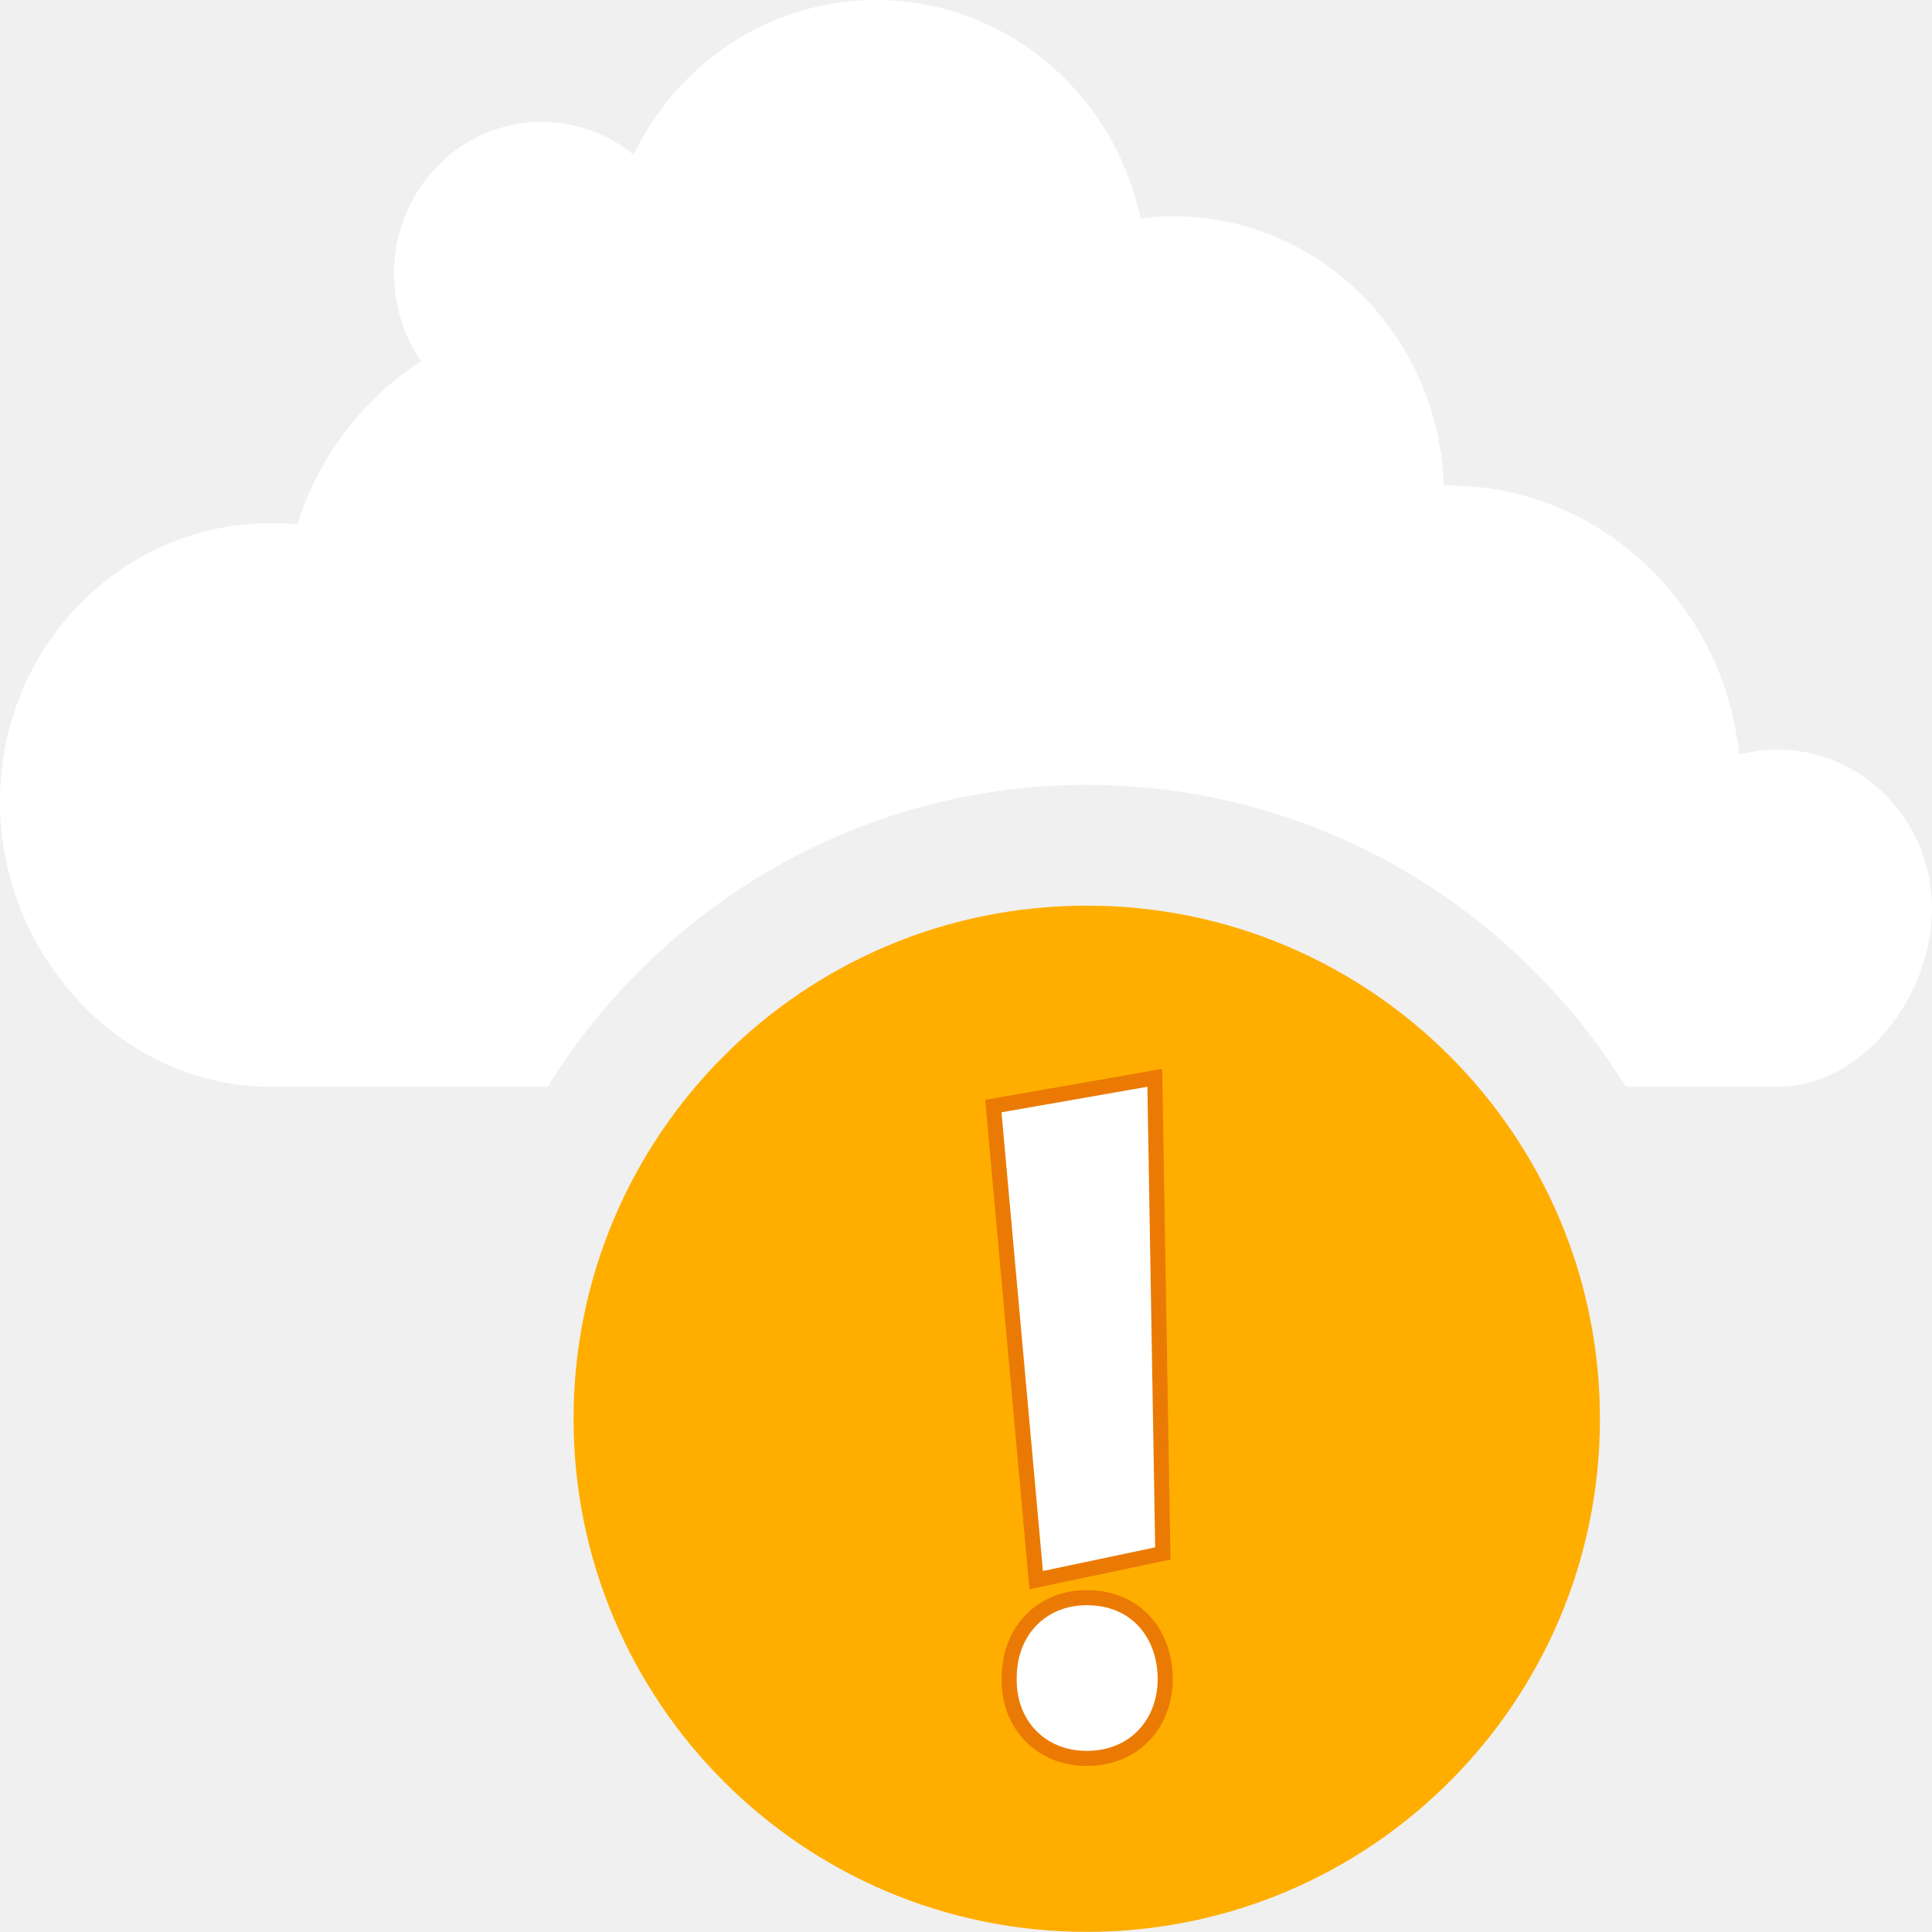
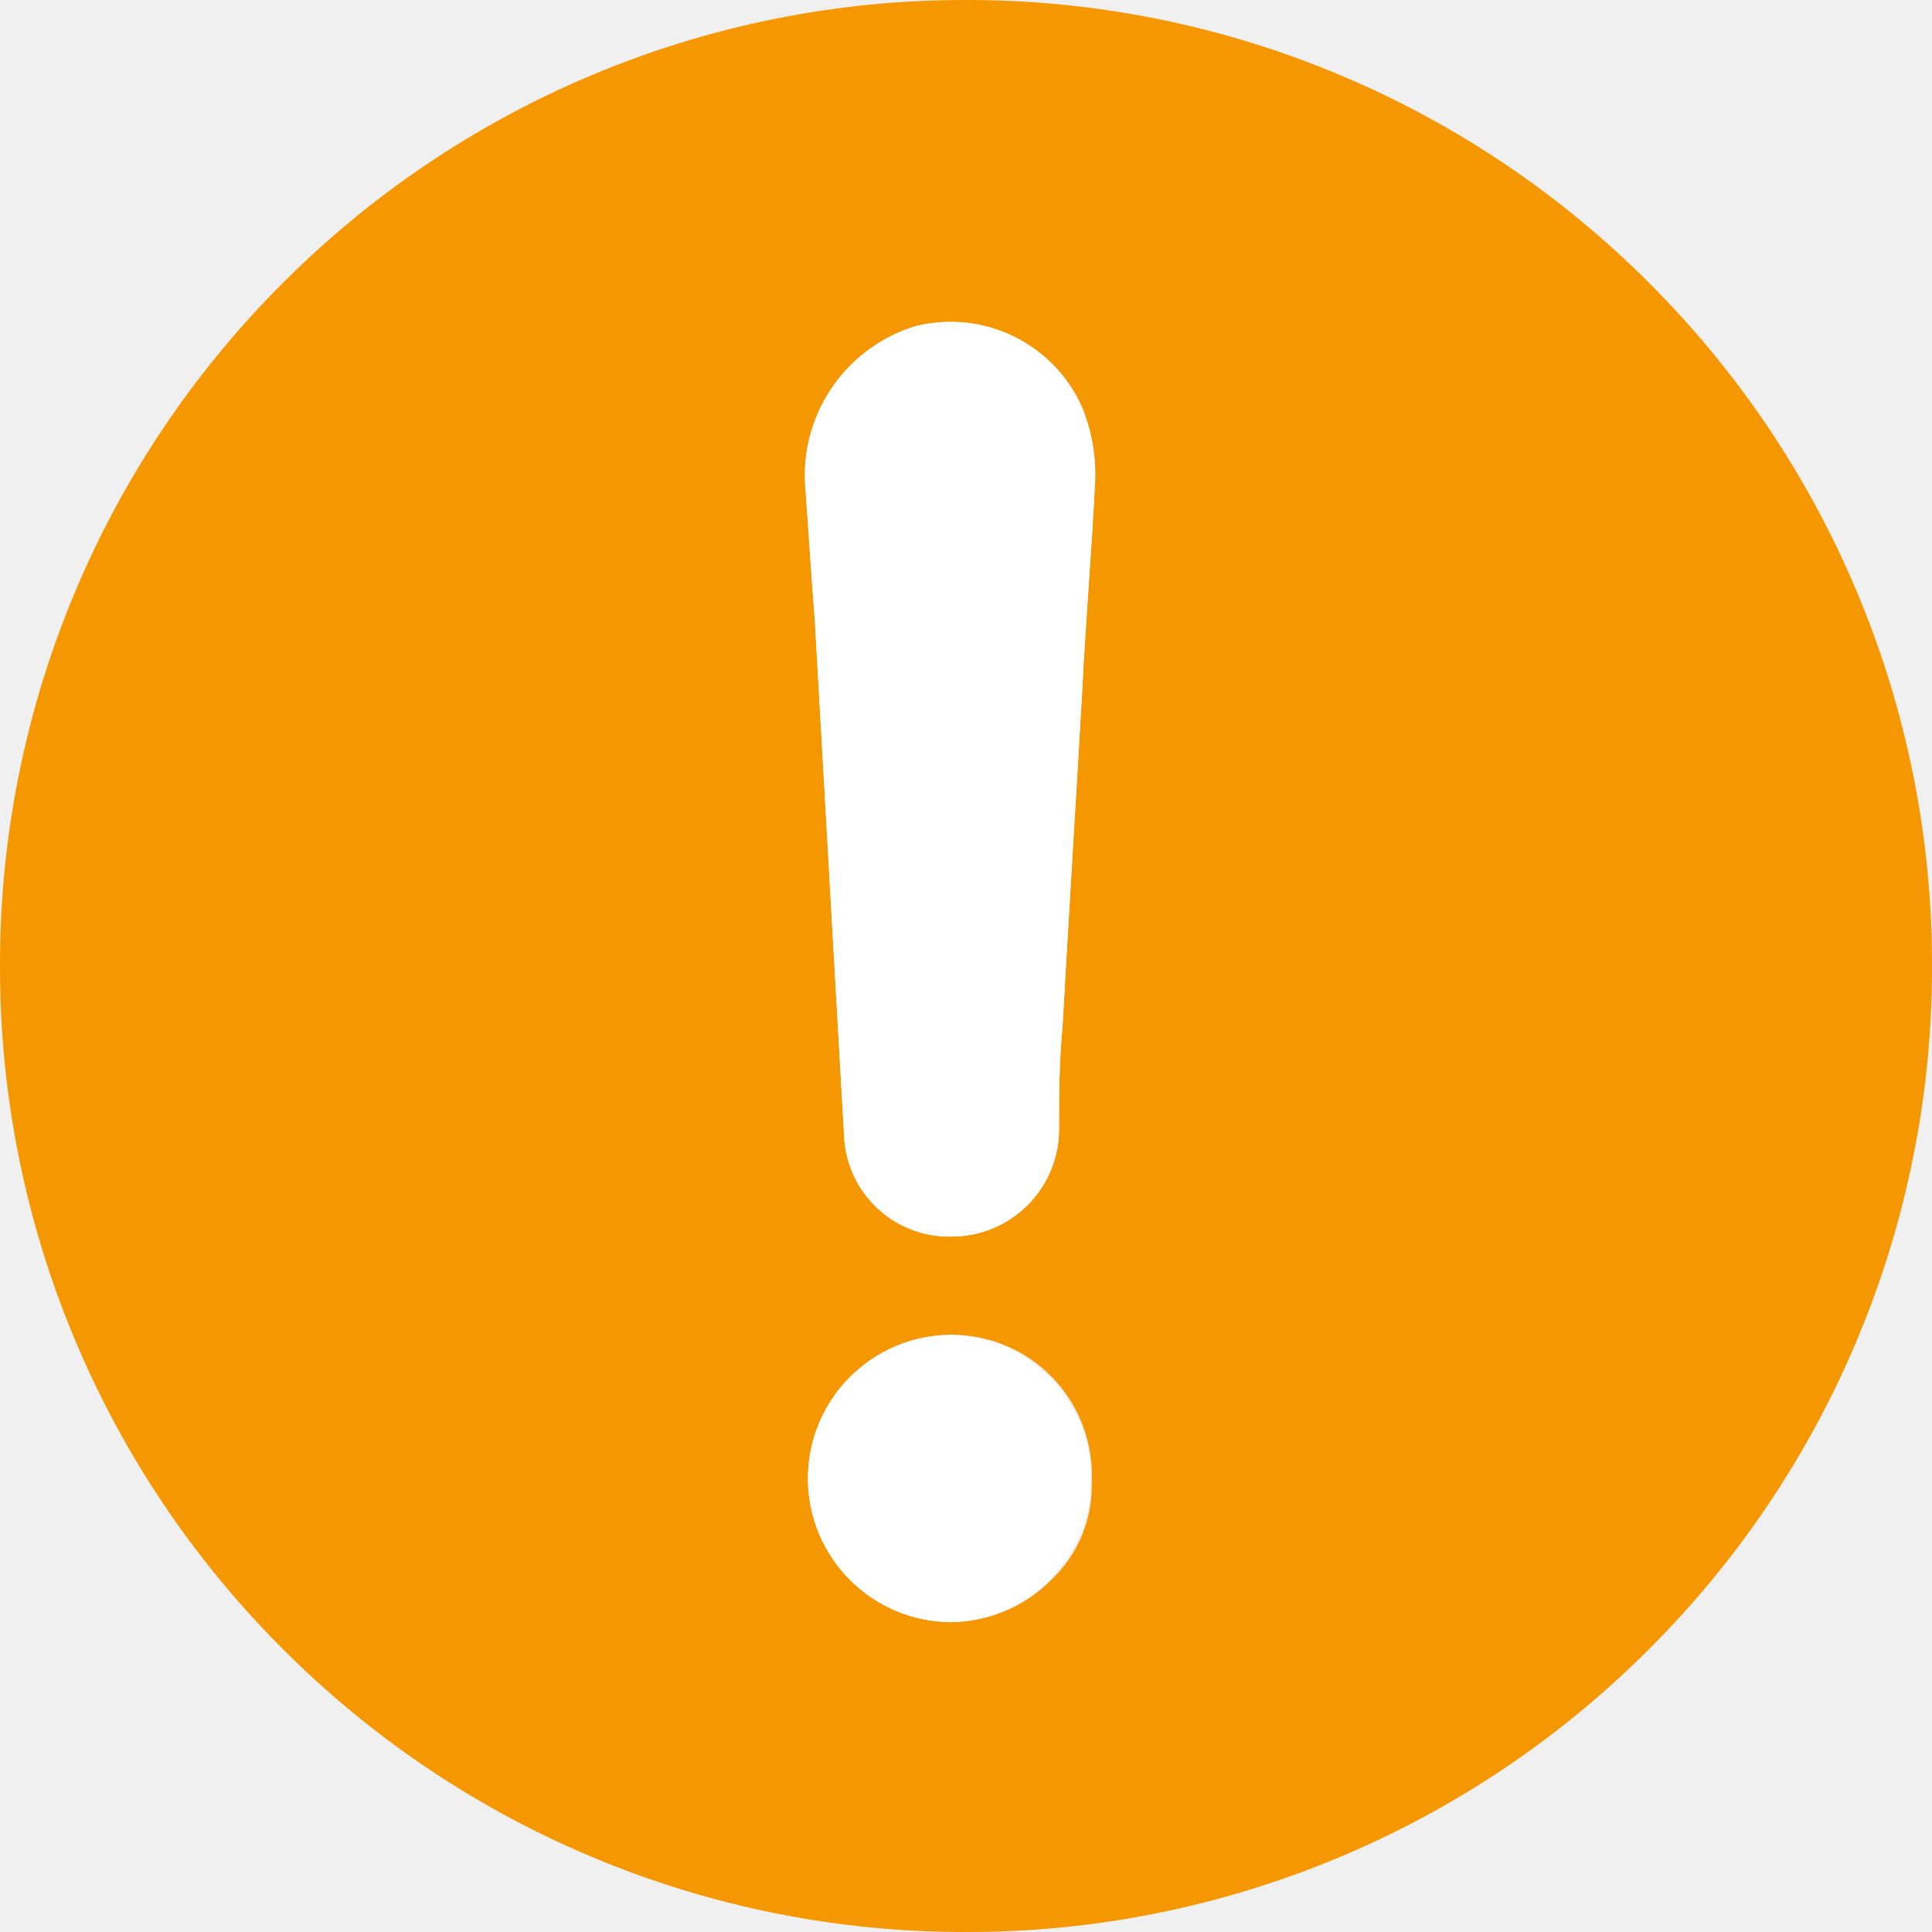
- <svg xmlns="http://www.w3.org/2000/svg" width="512" height="512" viewBox="0 0 32 32" fill="none">
-   <g clip-path="url(#clip0)">
-     <path fill-rule="evenodd" clip-rule="evenodd" d="M28.805 12.498C28.552 9.994 26.491 8.042 23.985 8.042C23.959 8.042 23.936 8.044 23.912 8.044C23.837 5.567 21.86 3.582 19.43 3.582C19.247 3.582 19.069 3.595 18.892 3.616C18.451 1.548 16.659 0 14.512 0C12.749 0 11.226 1.044 10.493 2.563C10.075 2.222 9.549 2.018 8.973 2.018C7.622 2.018 6.526 3.144 6.526 4.532C6.526 5.073 6.694 5.573 6.976 5.983C6.014 6.601 5.279 7.556 4.926 8.687C4.78 8.673 4.633 8.665 4.484 8.665C2.007 8.665 -0.001 10.727 -0.001 13.27C-0.001 15.814 2.007 18 4.484 18H9.072C10.925 15.006 14.227 13 18 13C21.771 13 25.076 15.006 26.927 18H29.436C30.852 18 32 16.503 32 15.049C32 13.594 30.852 12.415 29.436 12.415C29.218 12.415 29.008 12.446 28.805 12.498Z" fill="white" />
-     <path fill-rule="evenodd" clip-rule="evenodd" d="M26.5 23.5C26.5 28.193 22.694 31.998 18 31.998C13.306 31.998 9.5 28.193 9.5 23.5C9.5 18.805 13.306 15 18 15C22.694 15 26.5 18.805 26.5 23.5Z" fill="#FFAE00" />
-     <path fill-rule="evenodd" clip-rule="evenodd" d="M18 26.462C17.622 26.462 17.301 26.602 17.074 26.838C16.849 27.072 16.715 27.402 16.715 27.794C16.707 28.177 16.838 28.511 17.066 28.747C17.292 28.983 17.616 29.125 18 29.125C18.389 29.125 18.711 28.985 18.937 28.753C19.168 28.516 19.301 28.182 19.301 27.794C19.292 27.395 19.158 27.062 18.931 26.829C18.706 26.599 18.39 26.462 18 26.462ZM19.127 17.852L16.453 18.32L17.162 26.172L19.26 25.73L19.127 17.852Z" fill="white" stroke="#EB7A04" stroke-width="0.25" />
+ <svg xmlns="http://www.w3.org/2000/svg" width="32" height="32" viewBox="0 0 32 32">
+   <g id="Group_48" data-name="Group 48" transform="translate(-1334 132)">
+     <path id="Subtraction_39" data-name="Subtraction 39" d="M-515,31a15.9,15.9,0,0,1-6.228-1.257,15.947,15.947,0,0,1-5.086-3.429,15.947,15.947,0,0,1-3.429-5.086A15.9,15.9,0,0,1-531,15a15.9,15.9,0,0,1,1.257-6.228,15.947,15.947,0,0,1,3.429-5.086A15.947,15.947,0,0,1-521.228.257,15.9,15.9,0,0,1-515-1,15.9,15.9,0,0,1-508.772.257a15.946,15.946,0,0,1,5.086,3.429,15.946,15.946,0,0,1,3.429,5.086A15.9,15.9,0,0,1-499,15a15.9,15.9,0,0,1-1.257,6.228,15.946,15.946,0,0,1-3.429,5.086,15.946,15.946,0,0,1-5.086,3.429A15.9,15.9,0,0,1-515,31Zm-.239-9.891a2.412,2.412,0,0,0-2.38,2.38,2.412,2.412,0,0,0,2.38,2.38,2.377,2.377,0,0,0,1.7-.75,2.134,2.134,0,0,0,.621-1.573,2.323,2.323,0,0,0-.644-1.722A2.306,2.306,0,0,0-515.239,21.109Zm-.016-16.775a2.512,2.512,0,0,0-.574.067A2.592,2.592,0,0,0-517.666,7c.029.383.056.781.081,1.132.026.374.053.758.081,1.133.08,1.421.16,2.827.241,4.234l0,.036c.081,1.418.162,2.837.243,4.27a1.742,1.742,0,0,0,1.78,1.676,1.779,1.779,0,0,0,1.781-1.733c0-.583,0-1.133.057-1.733.053-.924.108-1.855.162-2.756l0-.027c.053-.895.109-1.819.16-2.729.029-.6.07-1.2.109-1.785s.081-1.19.109-1.785a2.917,2.917,0,0,0-.218-1.19A2.372,2.372,0,0,0-515.255,4.334Z" transform="translate(1865 -131)" fill="#f59700" />
+     <g id="Group_47" data-name="Group 47" transform="translate(1347.333 -126.667)">
+       <path id="Path_162" data-name="Path 162" d="M220.605,333.382a2.38,2.38,0,1,0,0,4.76,2.381,2.381,0,0,0,0-4.76Z" transform="translate(-218.177 -316.607)" fill="#fff" />
+       <path id="Path_163" data-name="Path 163" d="M219.562,157.243a2.588,2.588,0,0,0-1.837,2.6c.057.752.1,1.514.162,2.266.162,2.866.324,5.674.486,8.54a1.744,1.744,0,0,0,1.78,1.676,1.78,1.78,0,0,0,1.78-1.733c0-.59,0-1.133.057-1.733.1-1.837.219-3.675.324-5.512.057-1.19.162-2.38.219-3.57a2.939,2.939,0,0,0-.219-1.19A2.386,2.386,0,0,0,219.562,157.243Z" transform="translate(-217.725 -157.176)" fill="#fff" />
+     </g>
  </g>
-   <defs>
-     <clipPath id="clip0">
-       <rect width="32" height="32" fill="white" />
-     </clipPath>
-   </defs>
</svg>
